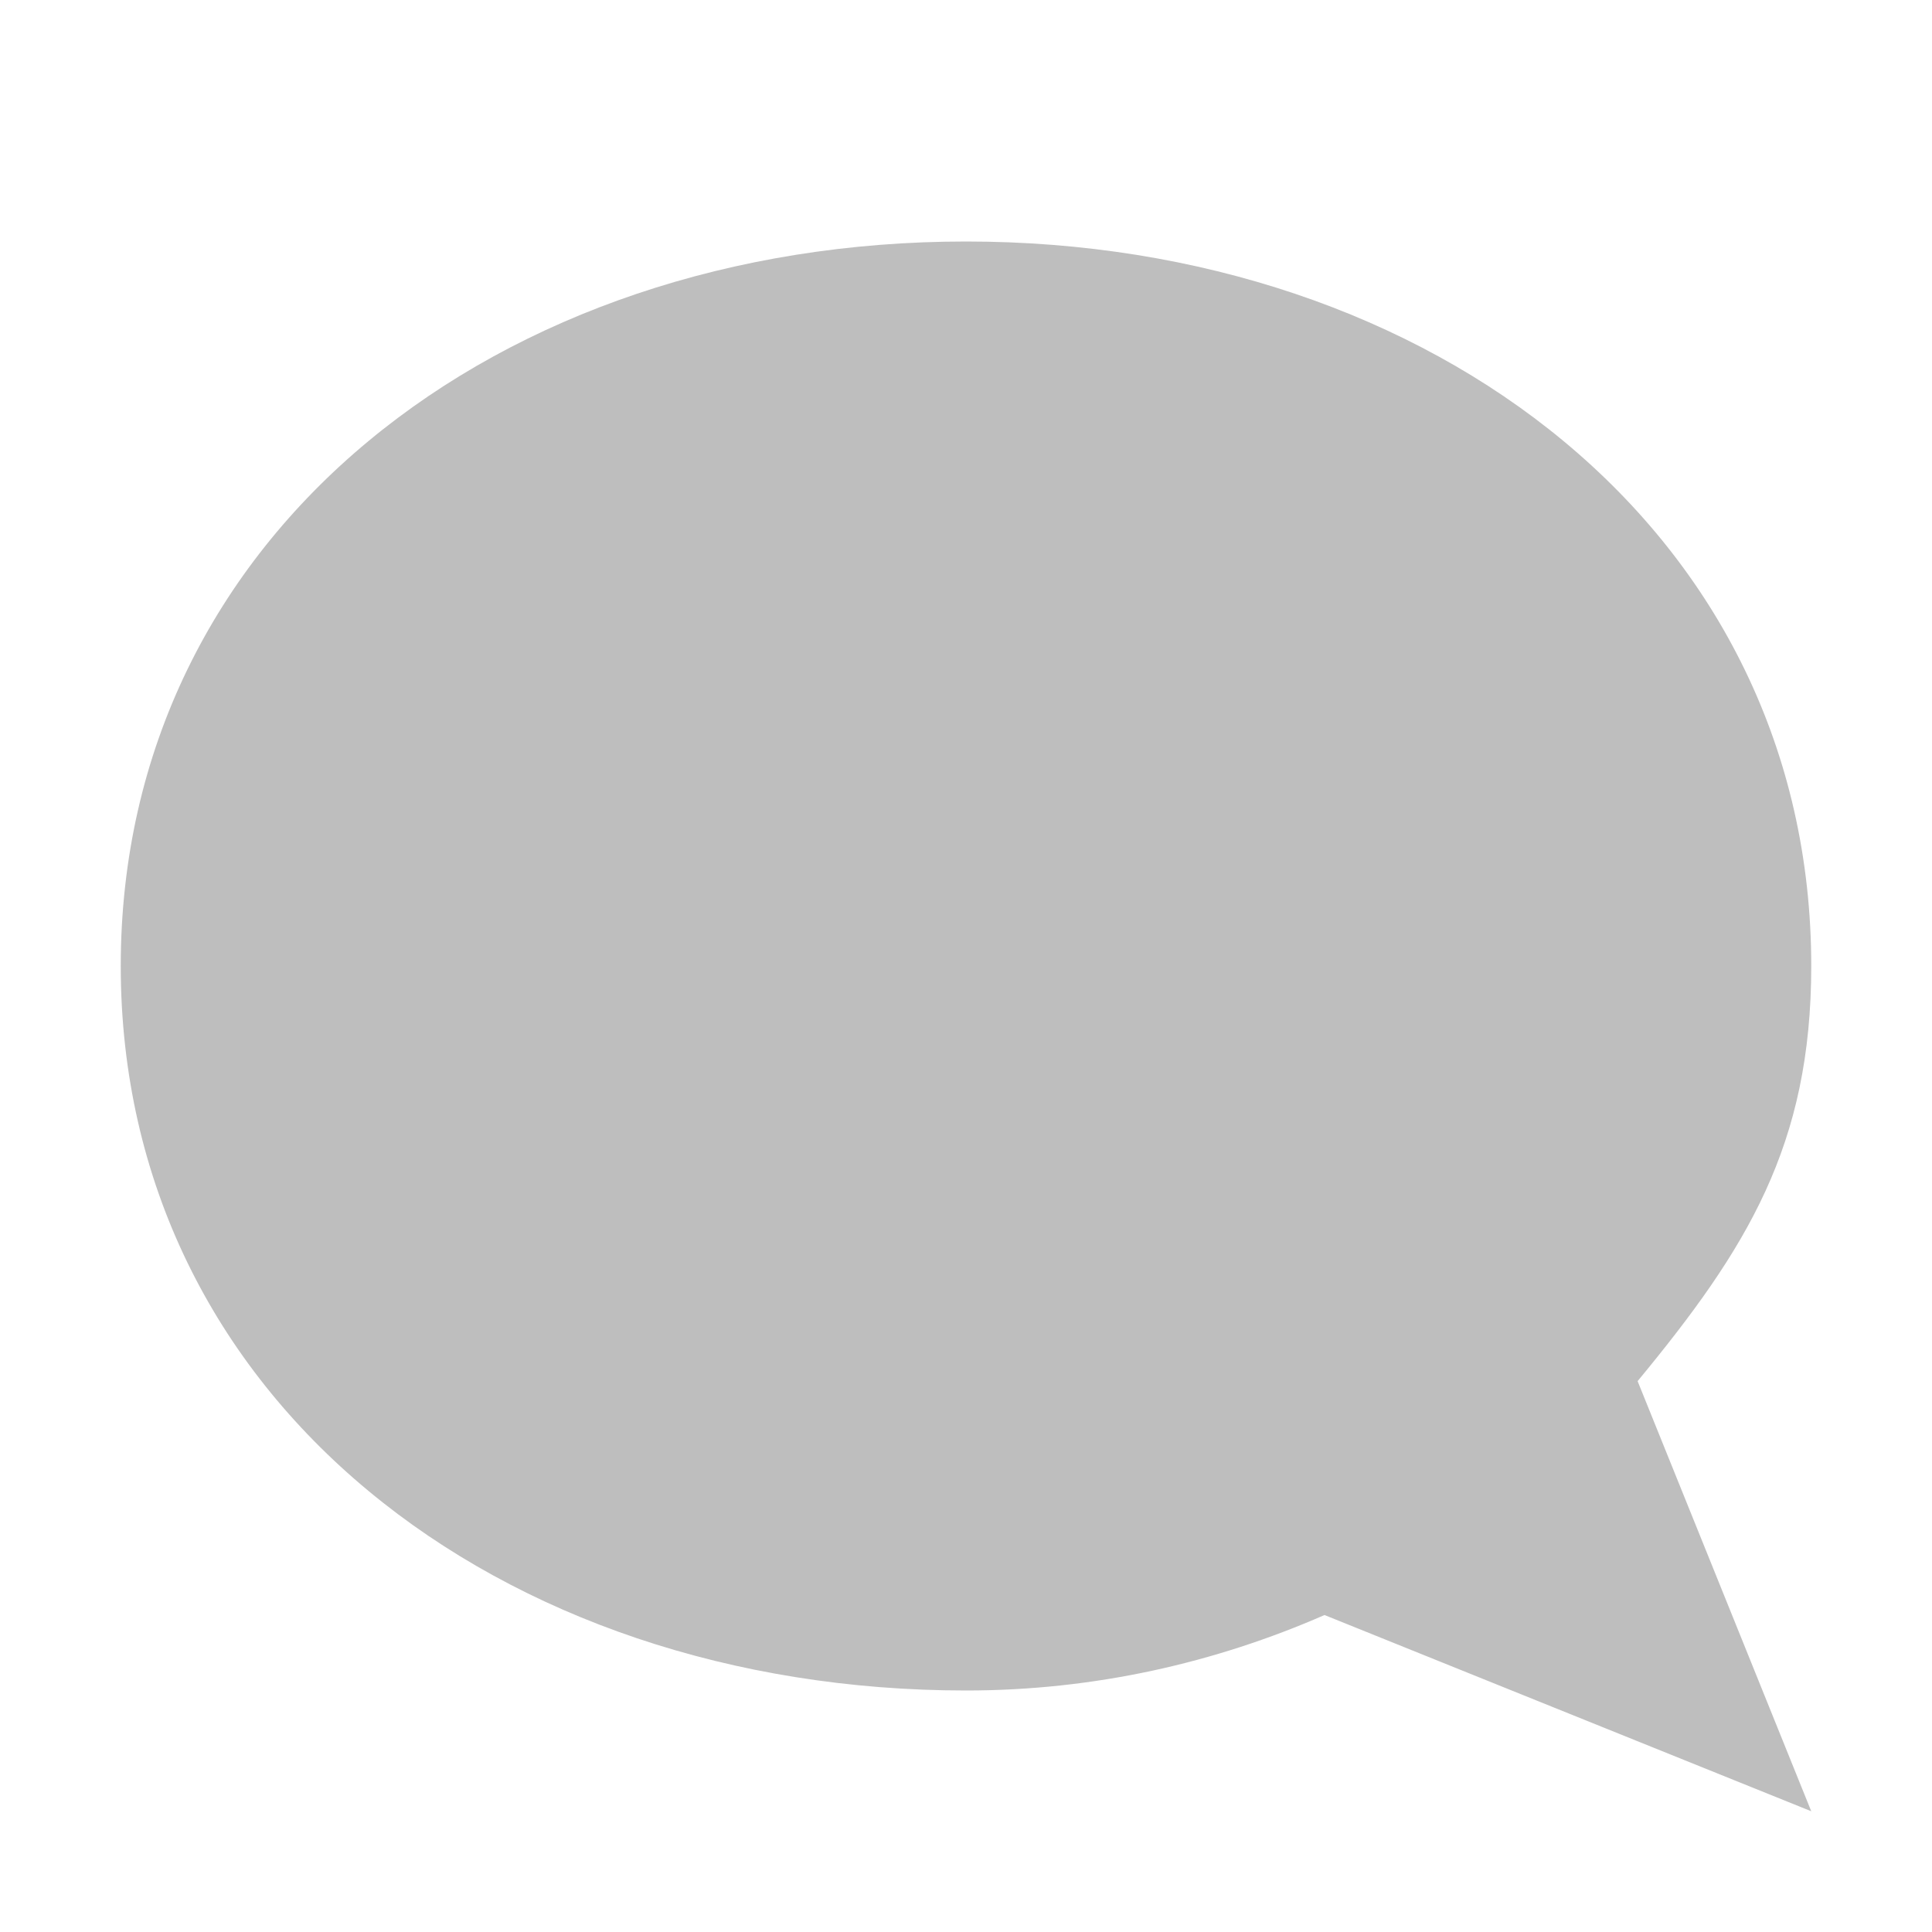
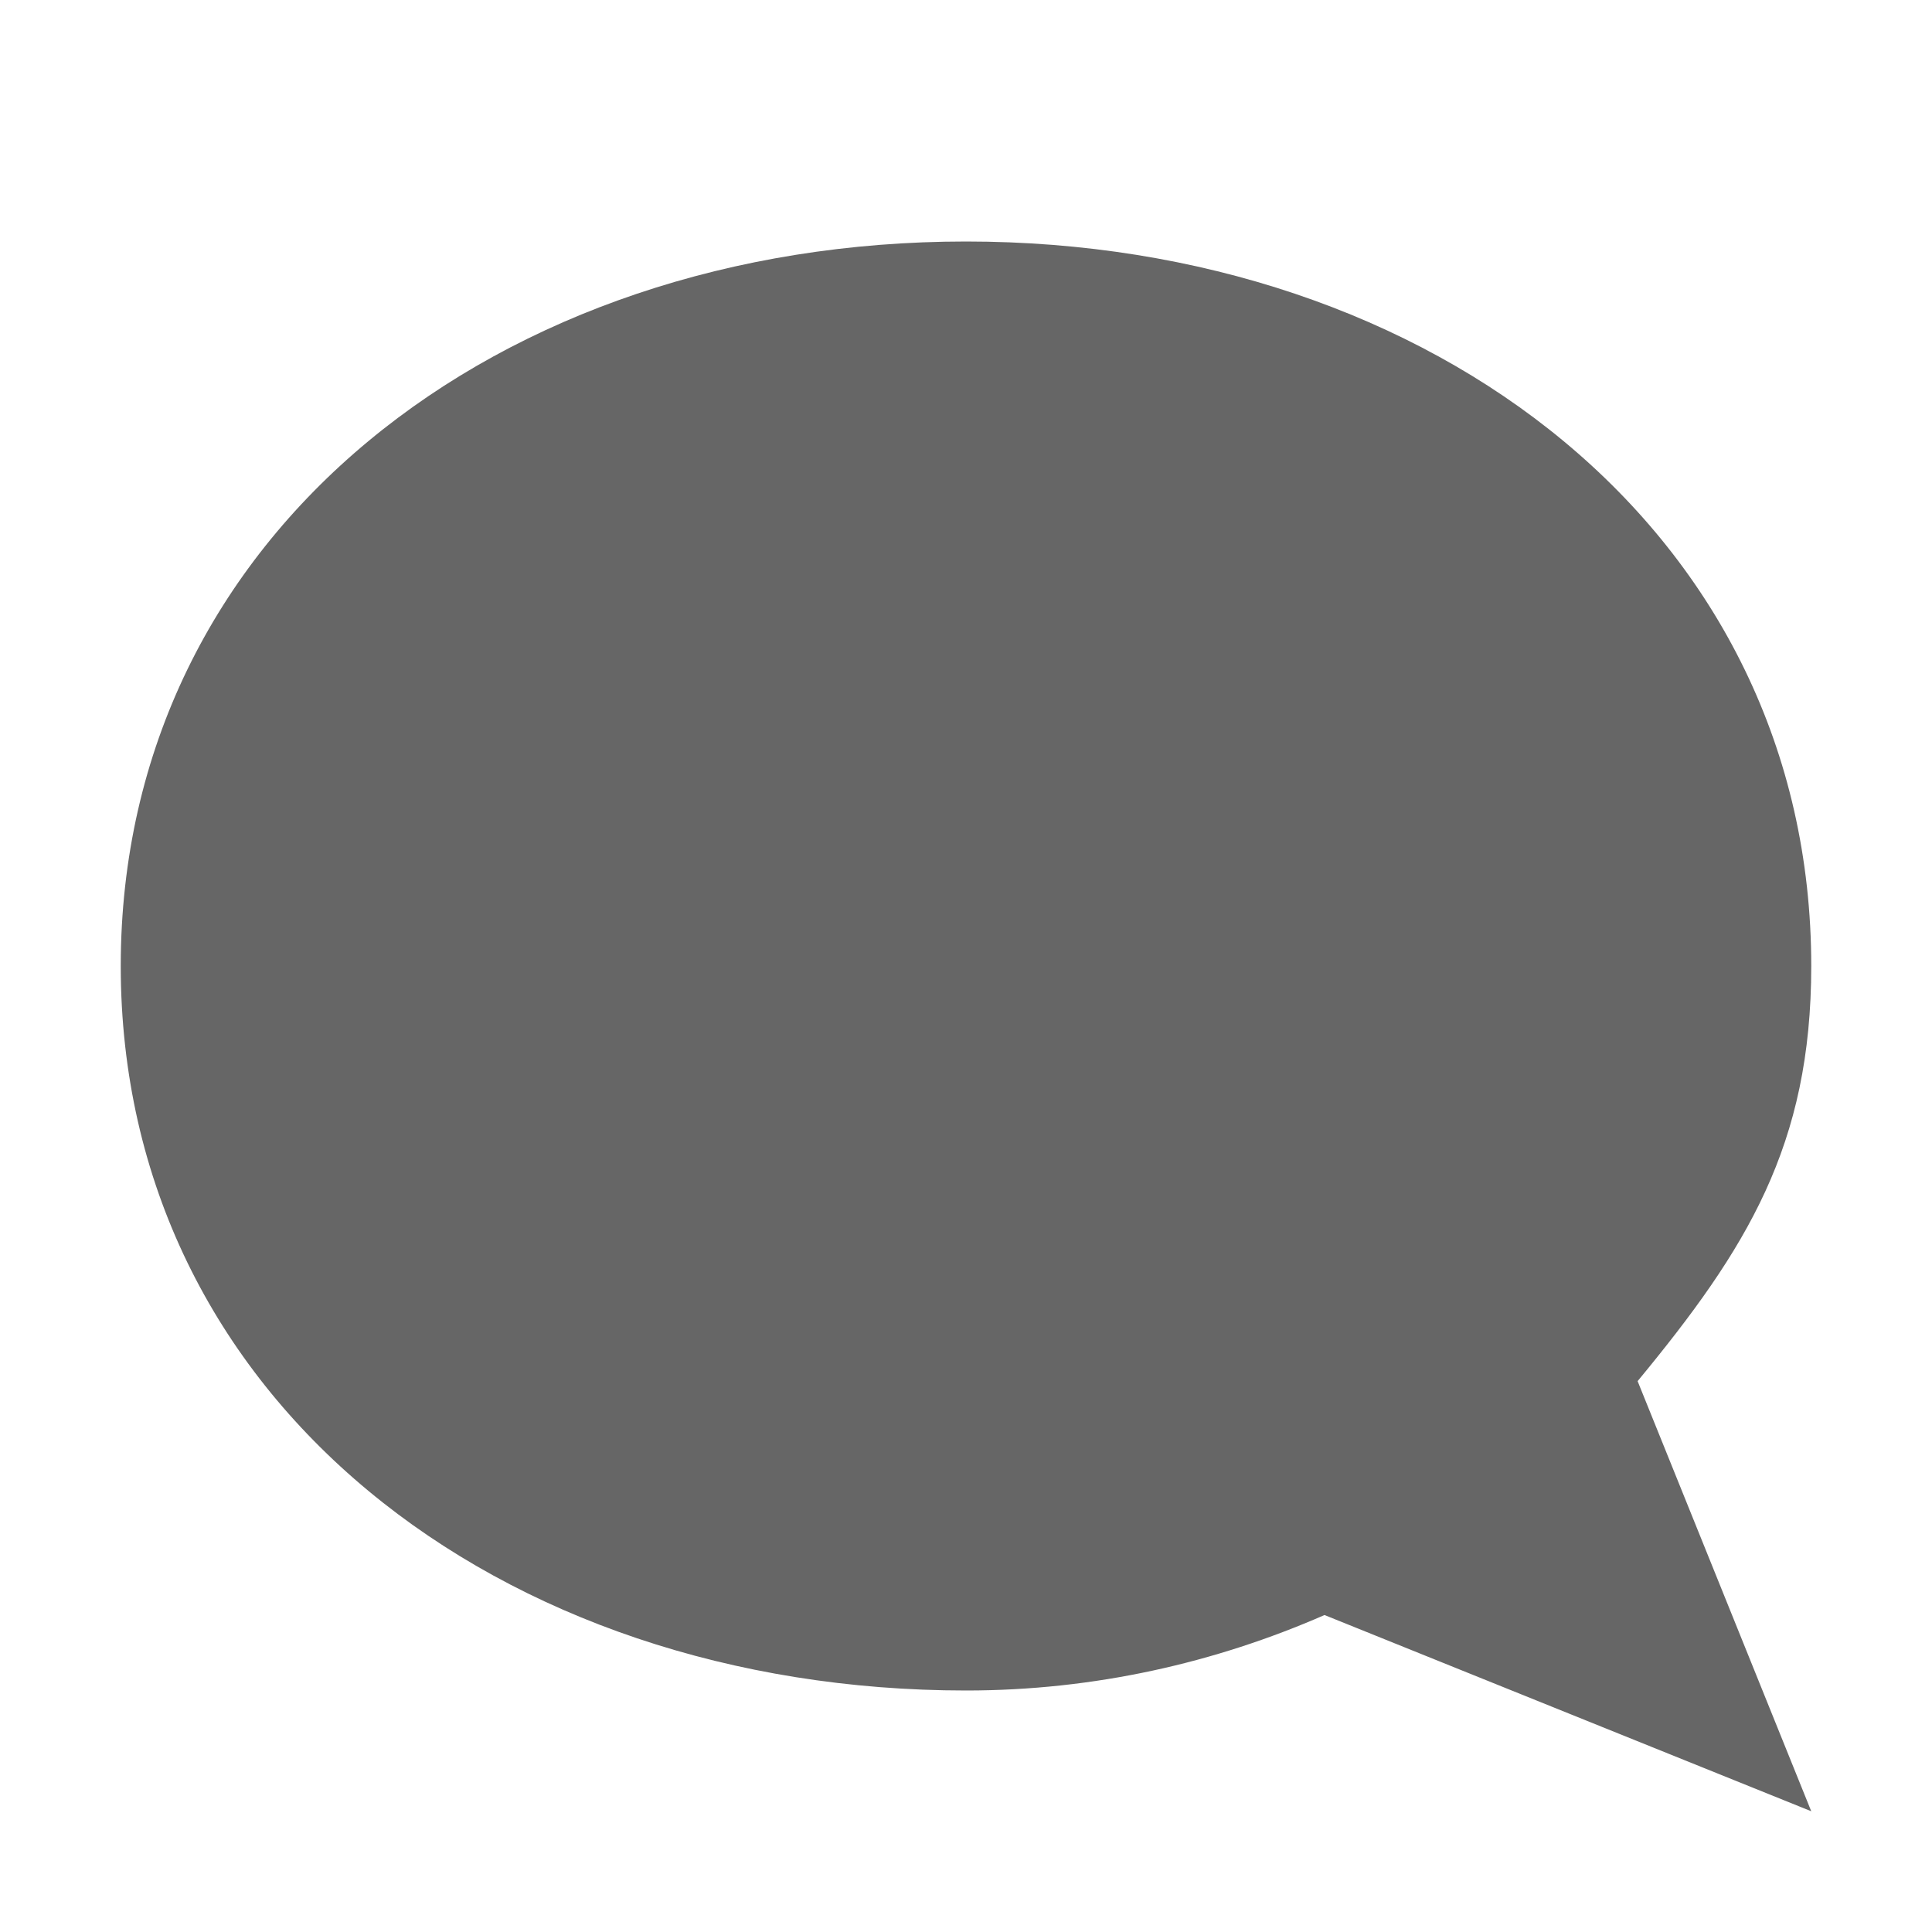
<svg xmlns="http://www.w3.org/2000/svg" height="16" width="16">
-   <path d="M 8,2 C 4.134,2 1,4.41 1,8 c 0,3.59 3.134,6 7,6 1.065,0 2.065,-0.23 2.969,-0.625 L 15,15 13.562,11.438 C 14.466,10.343 15,9.486 15,8 15,4.41 11.866,2 8,2 z" display="inline" fill="#bebebe" fill-opacity="1" stroke="none" transform="matrix(1 0 0 1 0 0)" />
+   <path d="M 8,2 C 4.134,2 1,4.41 1,8 c 0,3.59 3.134,6 7,6 1.065,0 2.065,-0.23 2.969,-0.625 L 15,15 13.562,11.438 C 14.466,10.343 15,9.486 15,8 15,4.41 11.866,2 8,2 z" display="inline" fill="#666666" fill-opacity="1" stroke="none" transform="matrix(1 0 0 1 0 0)" />
</svg>
